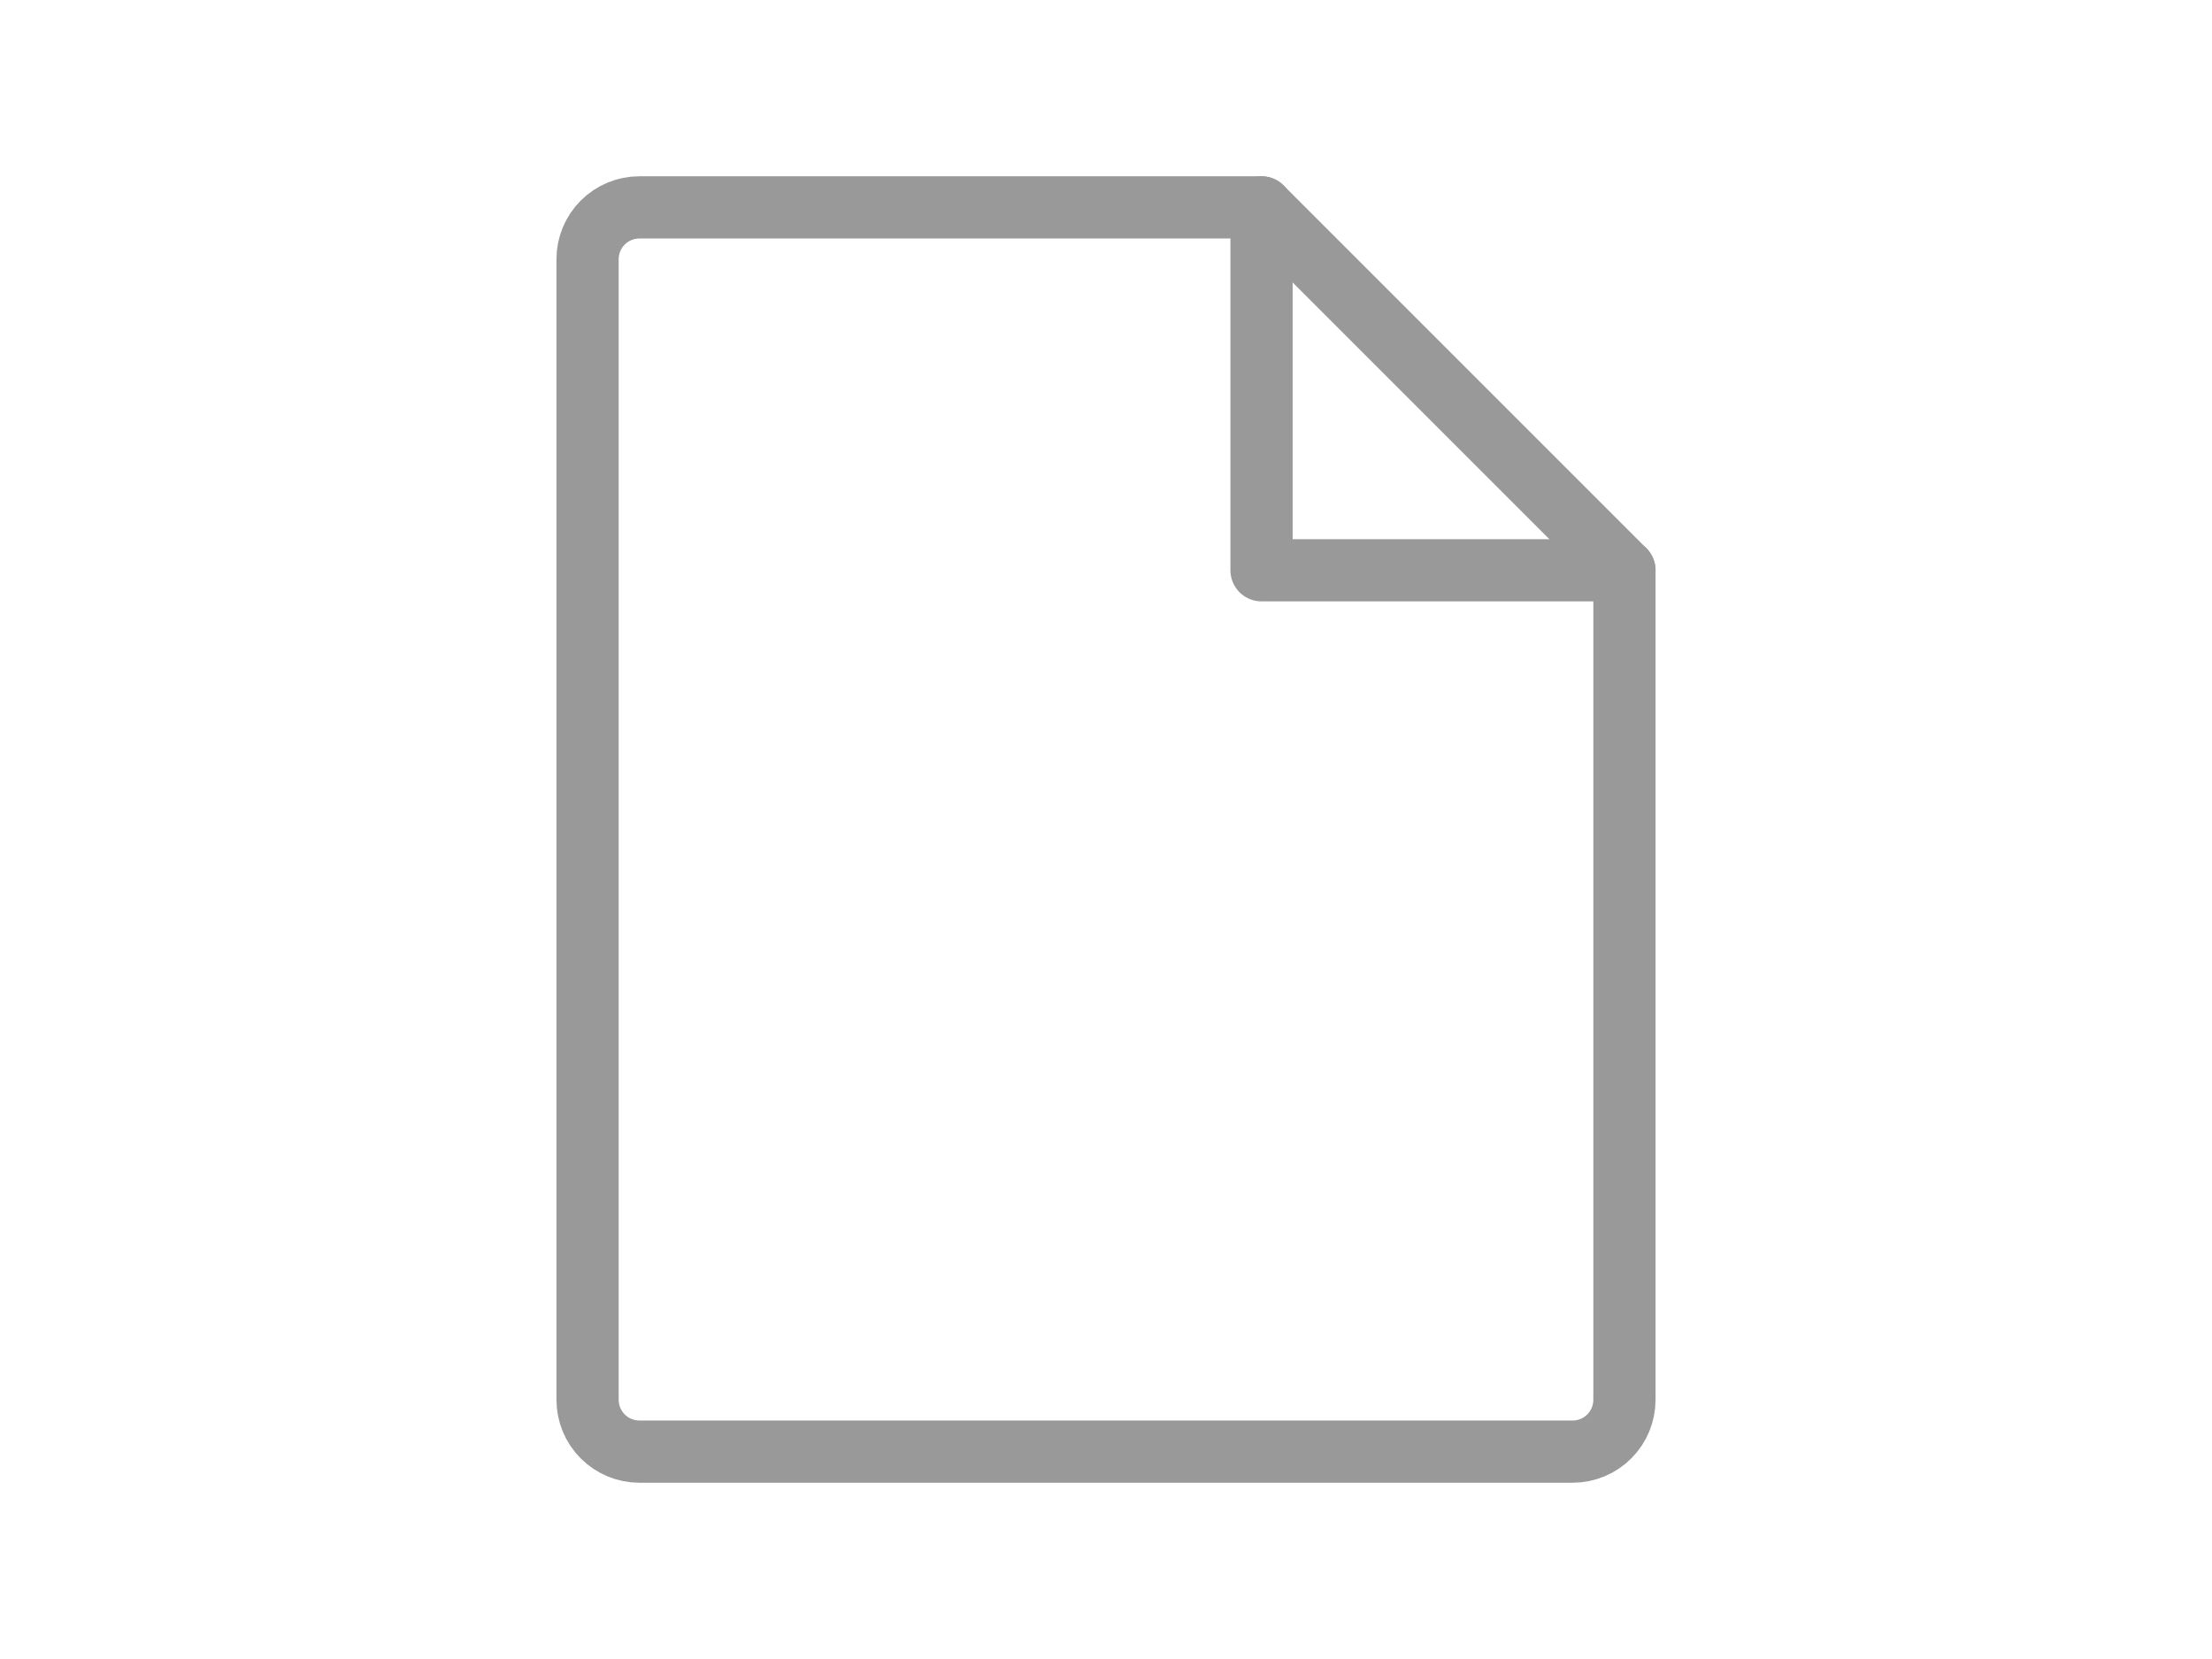
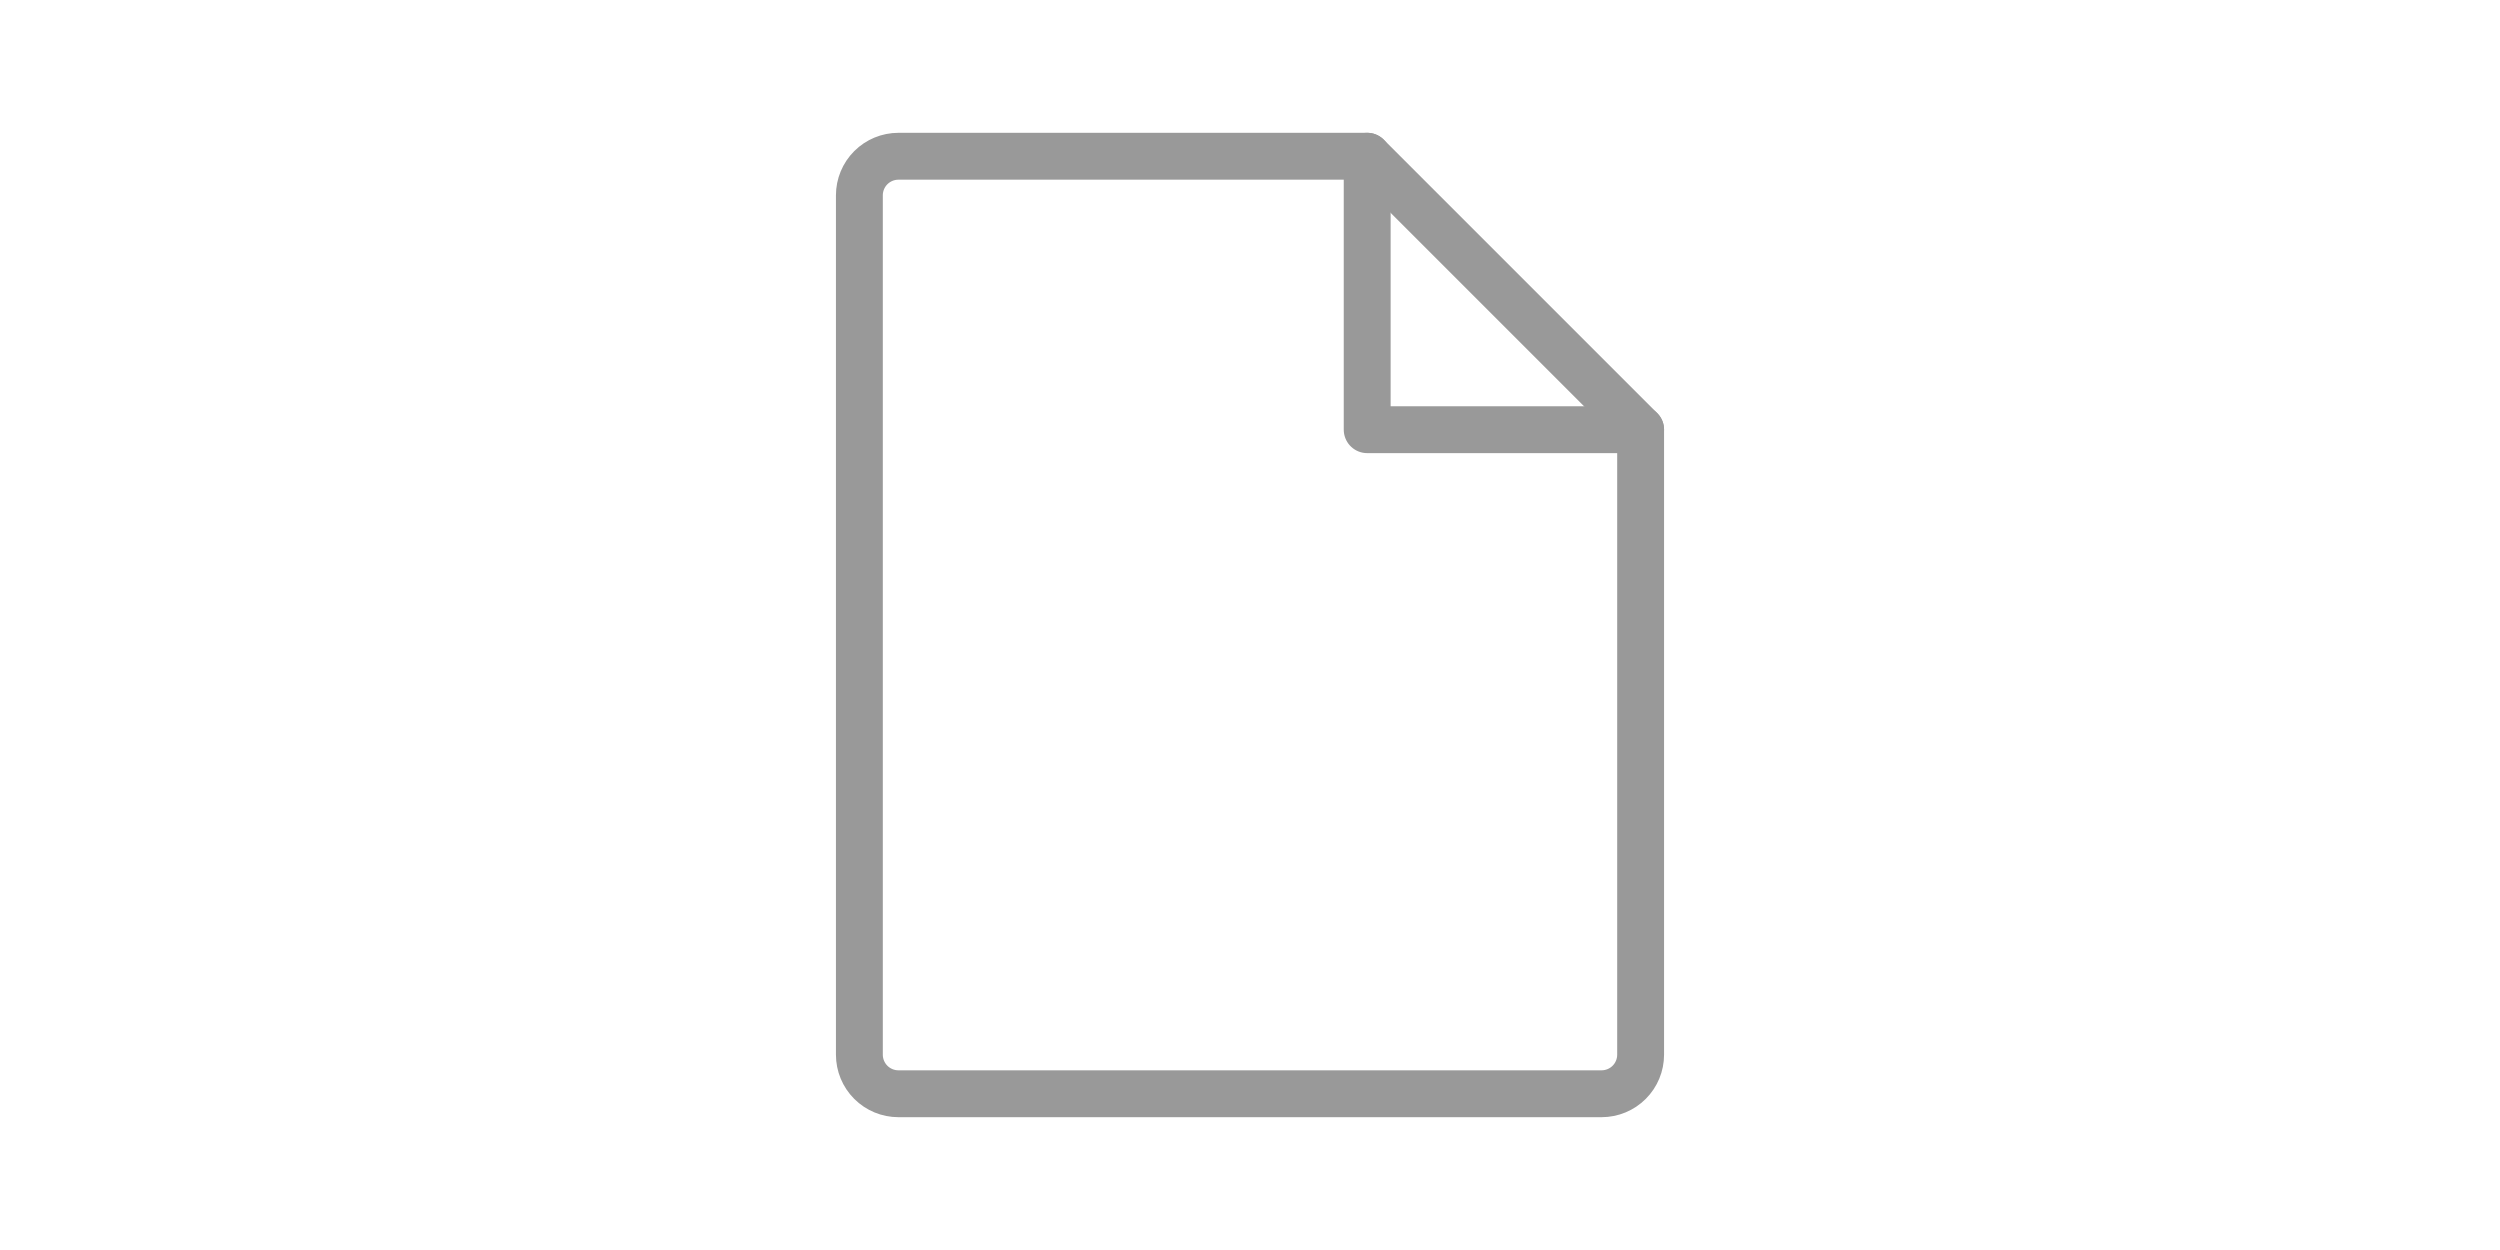
- <svg xmlns="http://www.w3.org/2000/svg" width="80" height="60" viewBox="0 0 80 80" fill="none">
+ <svg xmlns="http://www.w3.org/2000/svg" width="80" height="40" viewBox="0 0 80 80" fill="none">
  <path d="M62.5 70H17.5C16.837 70 16.201 69.737 15.732 69.268C15.263 68.799 15 68.163 15 67.5V12.5C15 11.837 15.263 11.201 15.732 10.732C16.201 10.263 16.837 10 17.5 10H47.5L65 27.5V67.5C65 68.163 64.737 68.799 64.268 69.268C63.799 69.737 63.163 70 62.5 70Z" stroke="#999999" stroke-width="3" stroke-linecap="round" stroke-linejoin="round" />
  <path d="M47.5 10V27.5H65" stroke="#999999" stroke-width="3" stroke-linecap="round" stroke-linejoin="round" />
</svg>
